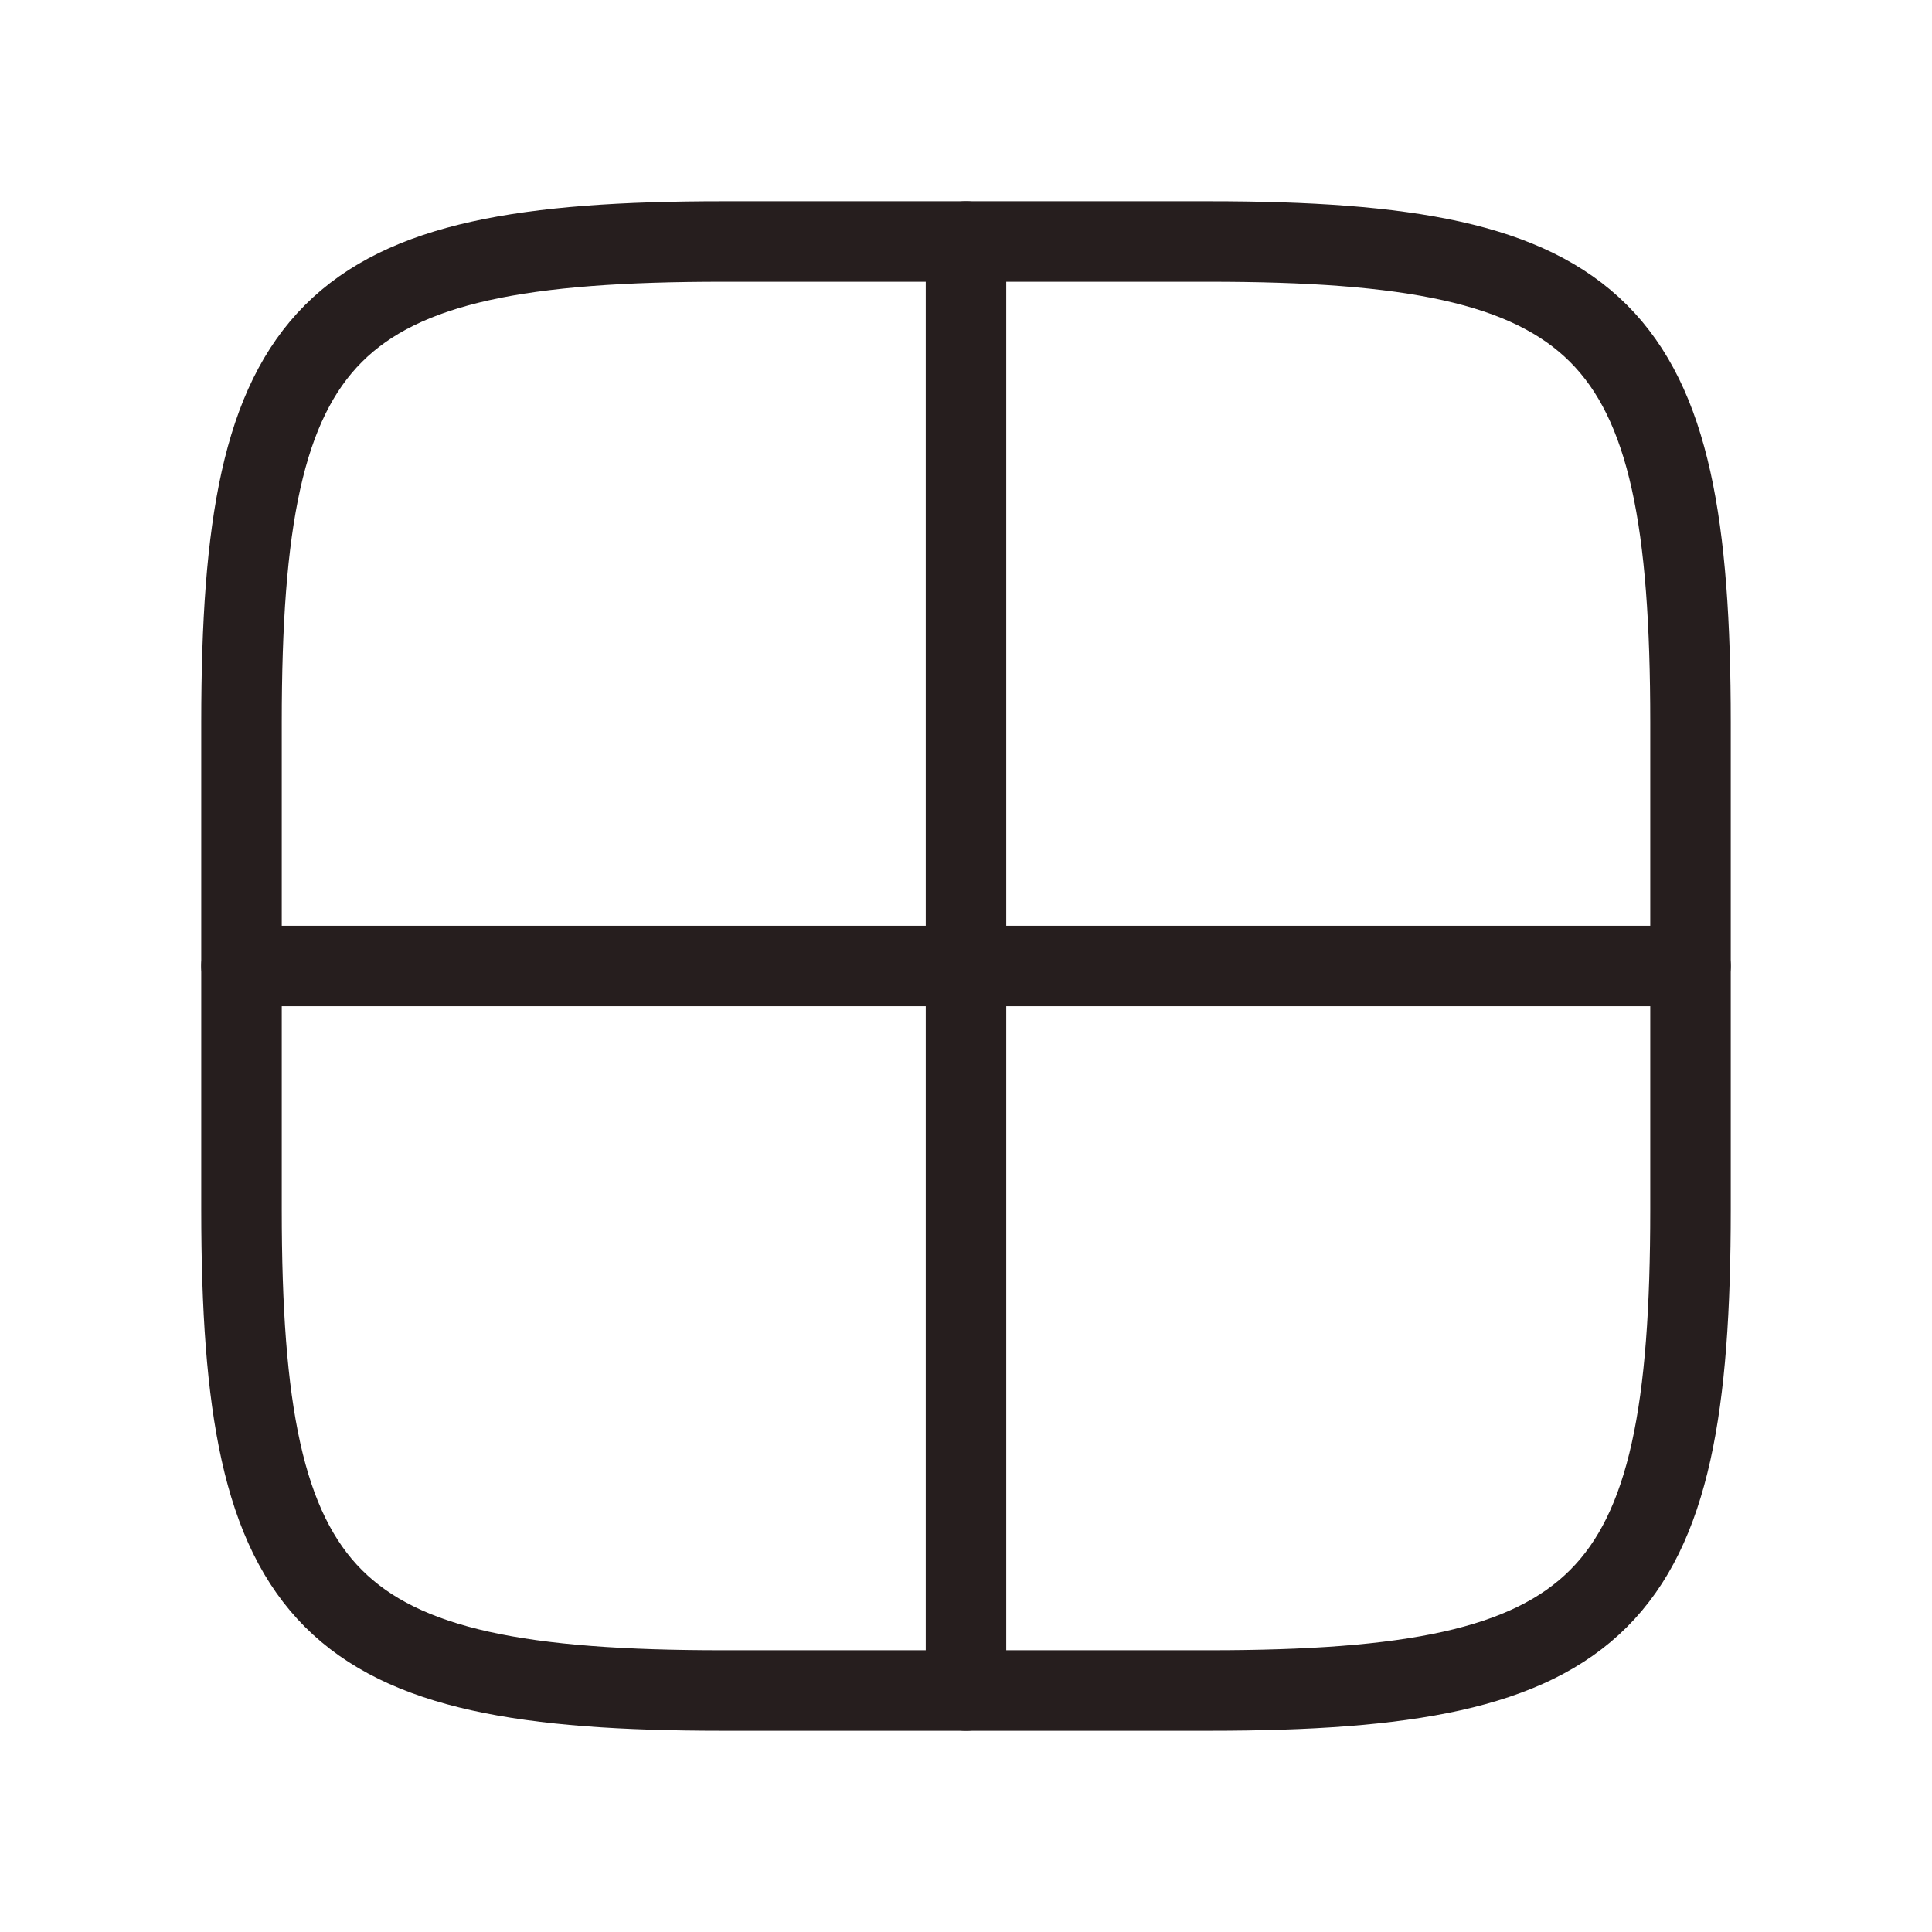
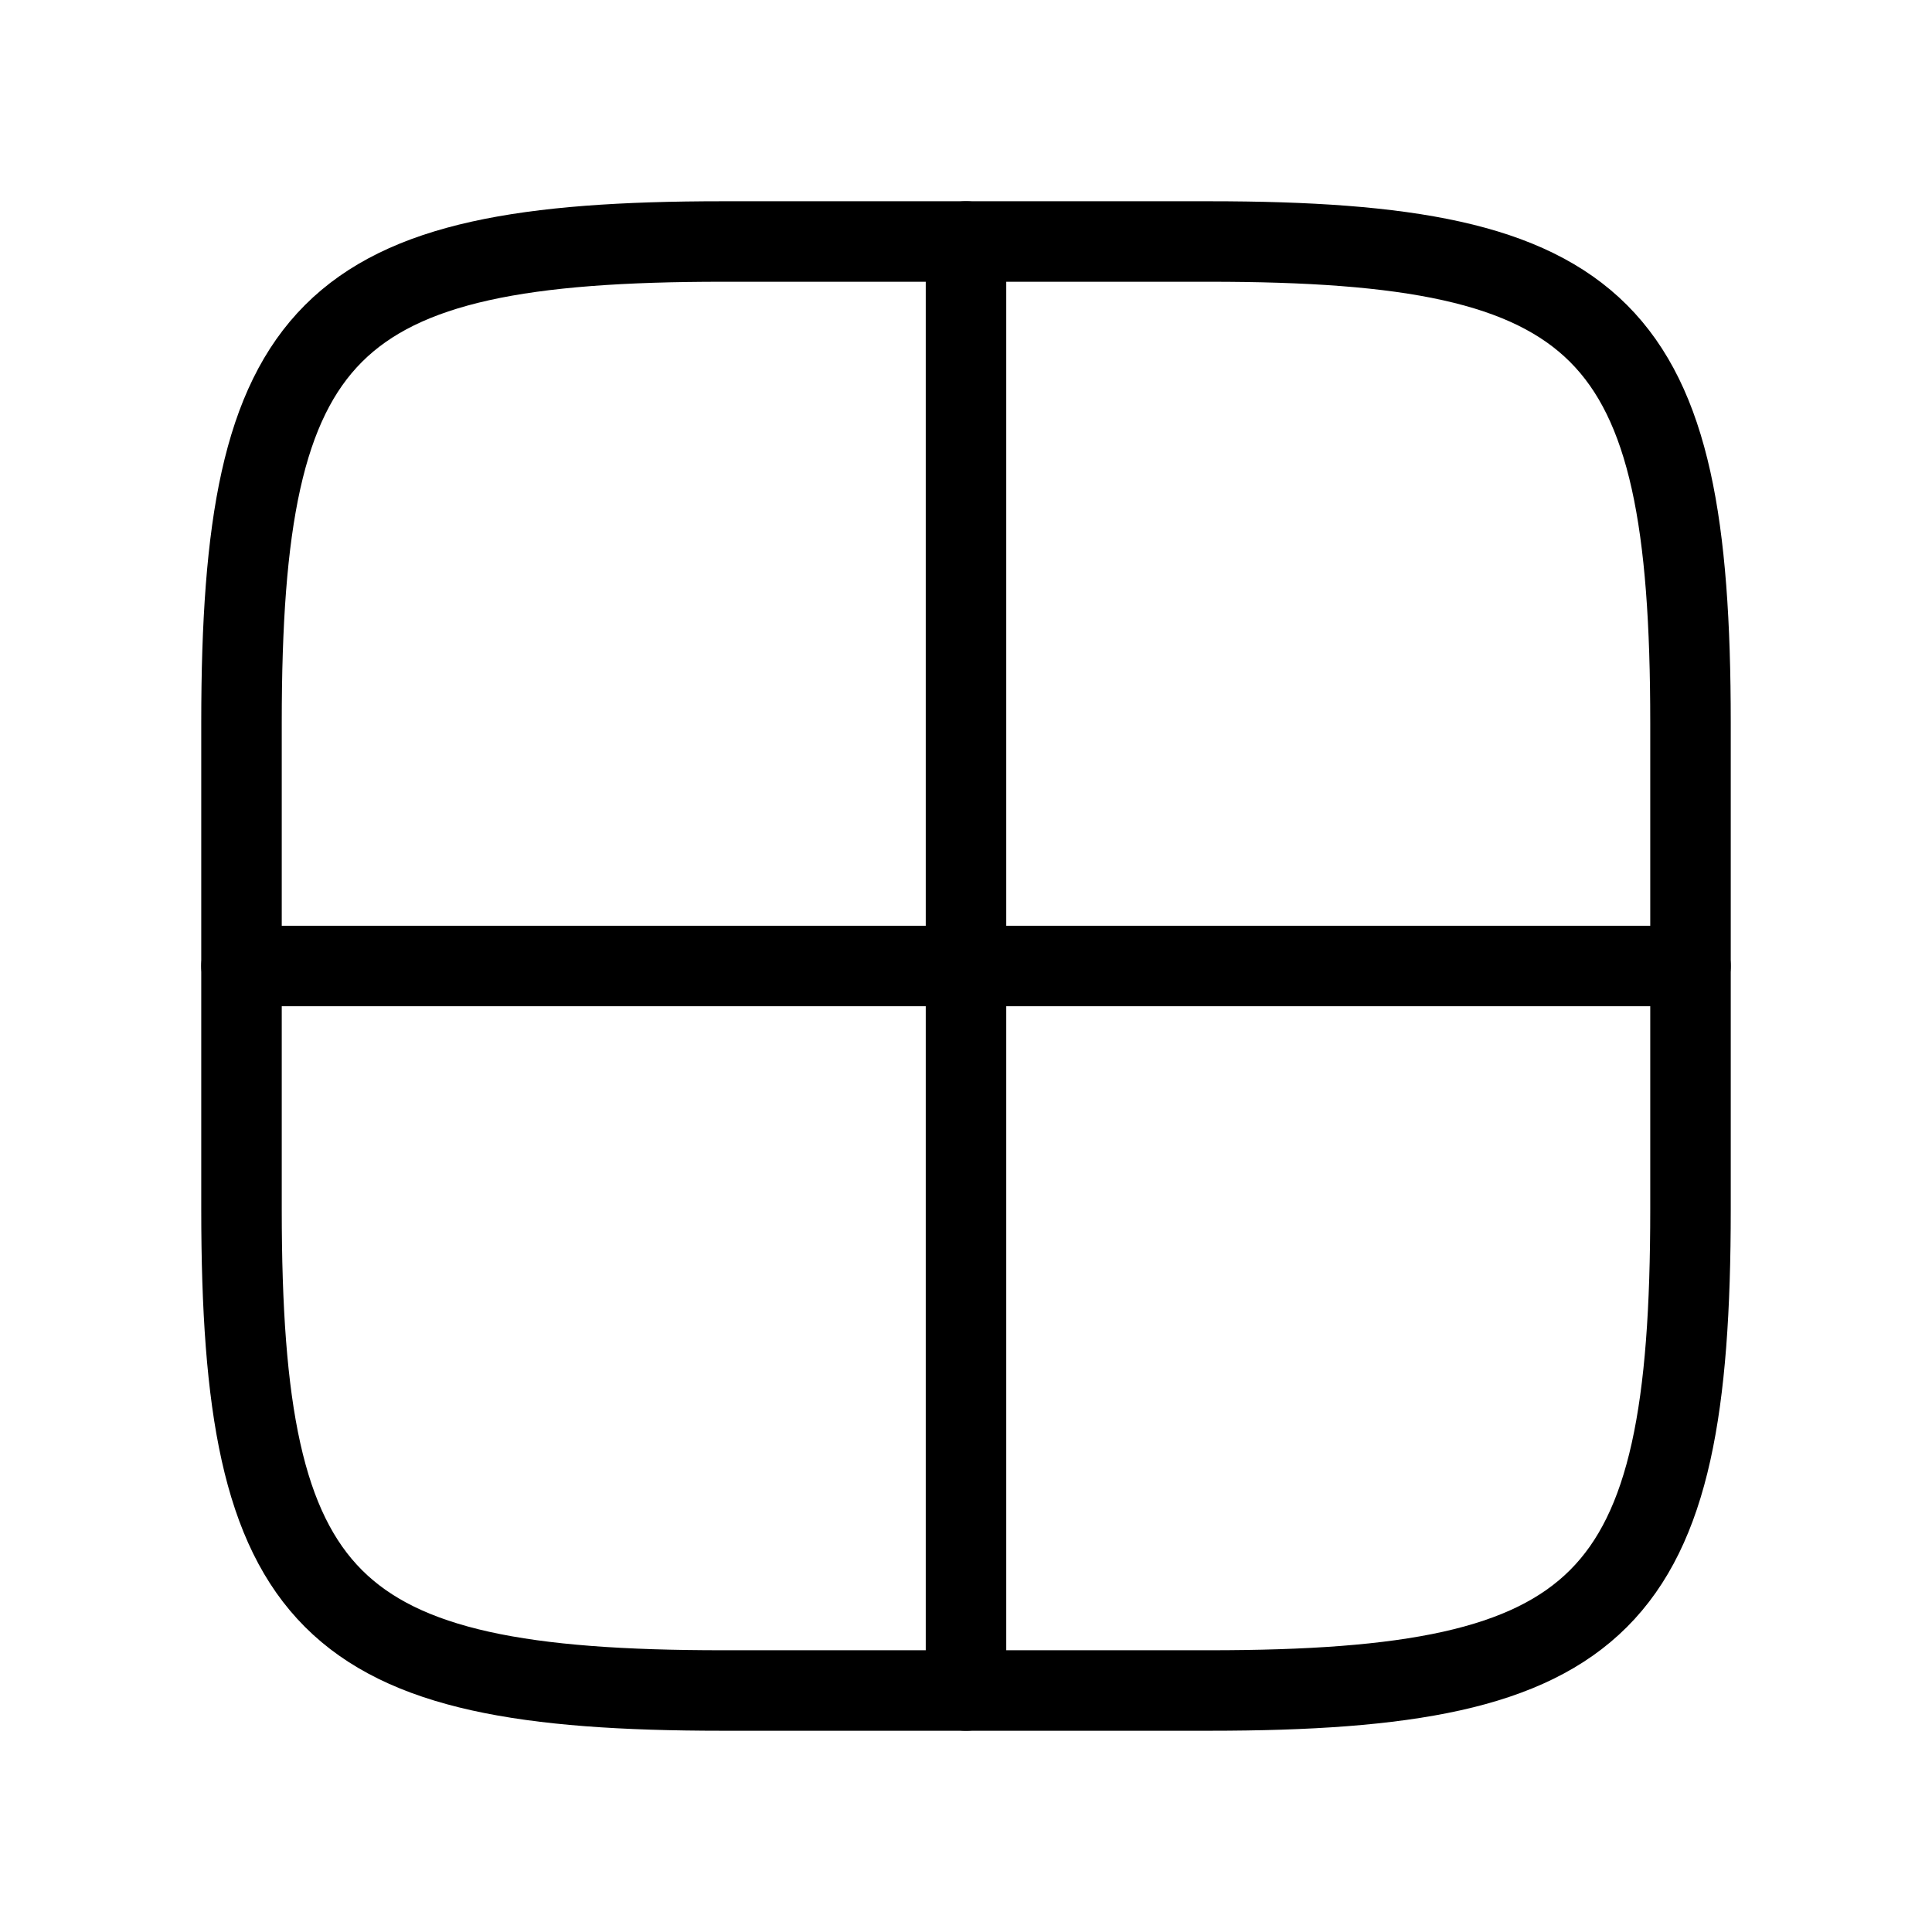
<svg xmlns="http://www.w3.org/2000/svg" width="24" height="24" viewBox="0 0 24 24" fill="none">
-   <path d="M3 8.976C3 4.055 4.055 3 8.976 3H15.024C19.945 3 21 4.055 21 8.976V15.024C21 19.945 19.945 21 15.024 21H8.976C4.055 21 3 19.945 3 15.024V8.976Z" stroke="#261E1E" />
-   <path d="M12 3V21" stroke="#261E1E" stroke-linecap="round" stroke-linejoin="round" />
-   <path d="M21 12H3" stroke="#261E1E" stroke-linecap="round" stroke-linejoin="round" />
+   <path d="M3 8.976C3 4.055 4.055 3 8.976 3H15.024C19.945 3 21 4.055 21 8.976V15.024C21 19.945 19.945 21 15.024 21H8.976C4.055 21 3 19.945 3 15.024V8.976Z" stroke="currentColor" />
+   <path d="M12 3V21" stroke="currentColor" stroke-linecap="round" stroke-linejoin="round" />
+   <path d="M21 12H3" stroke="currentColor" stroke-linecap="round" stroke-linejoin="round" />
</svg>
